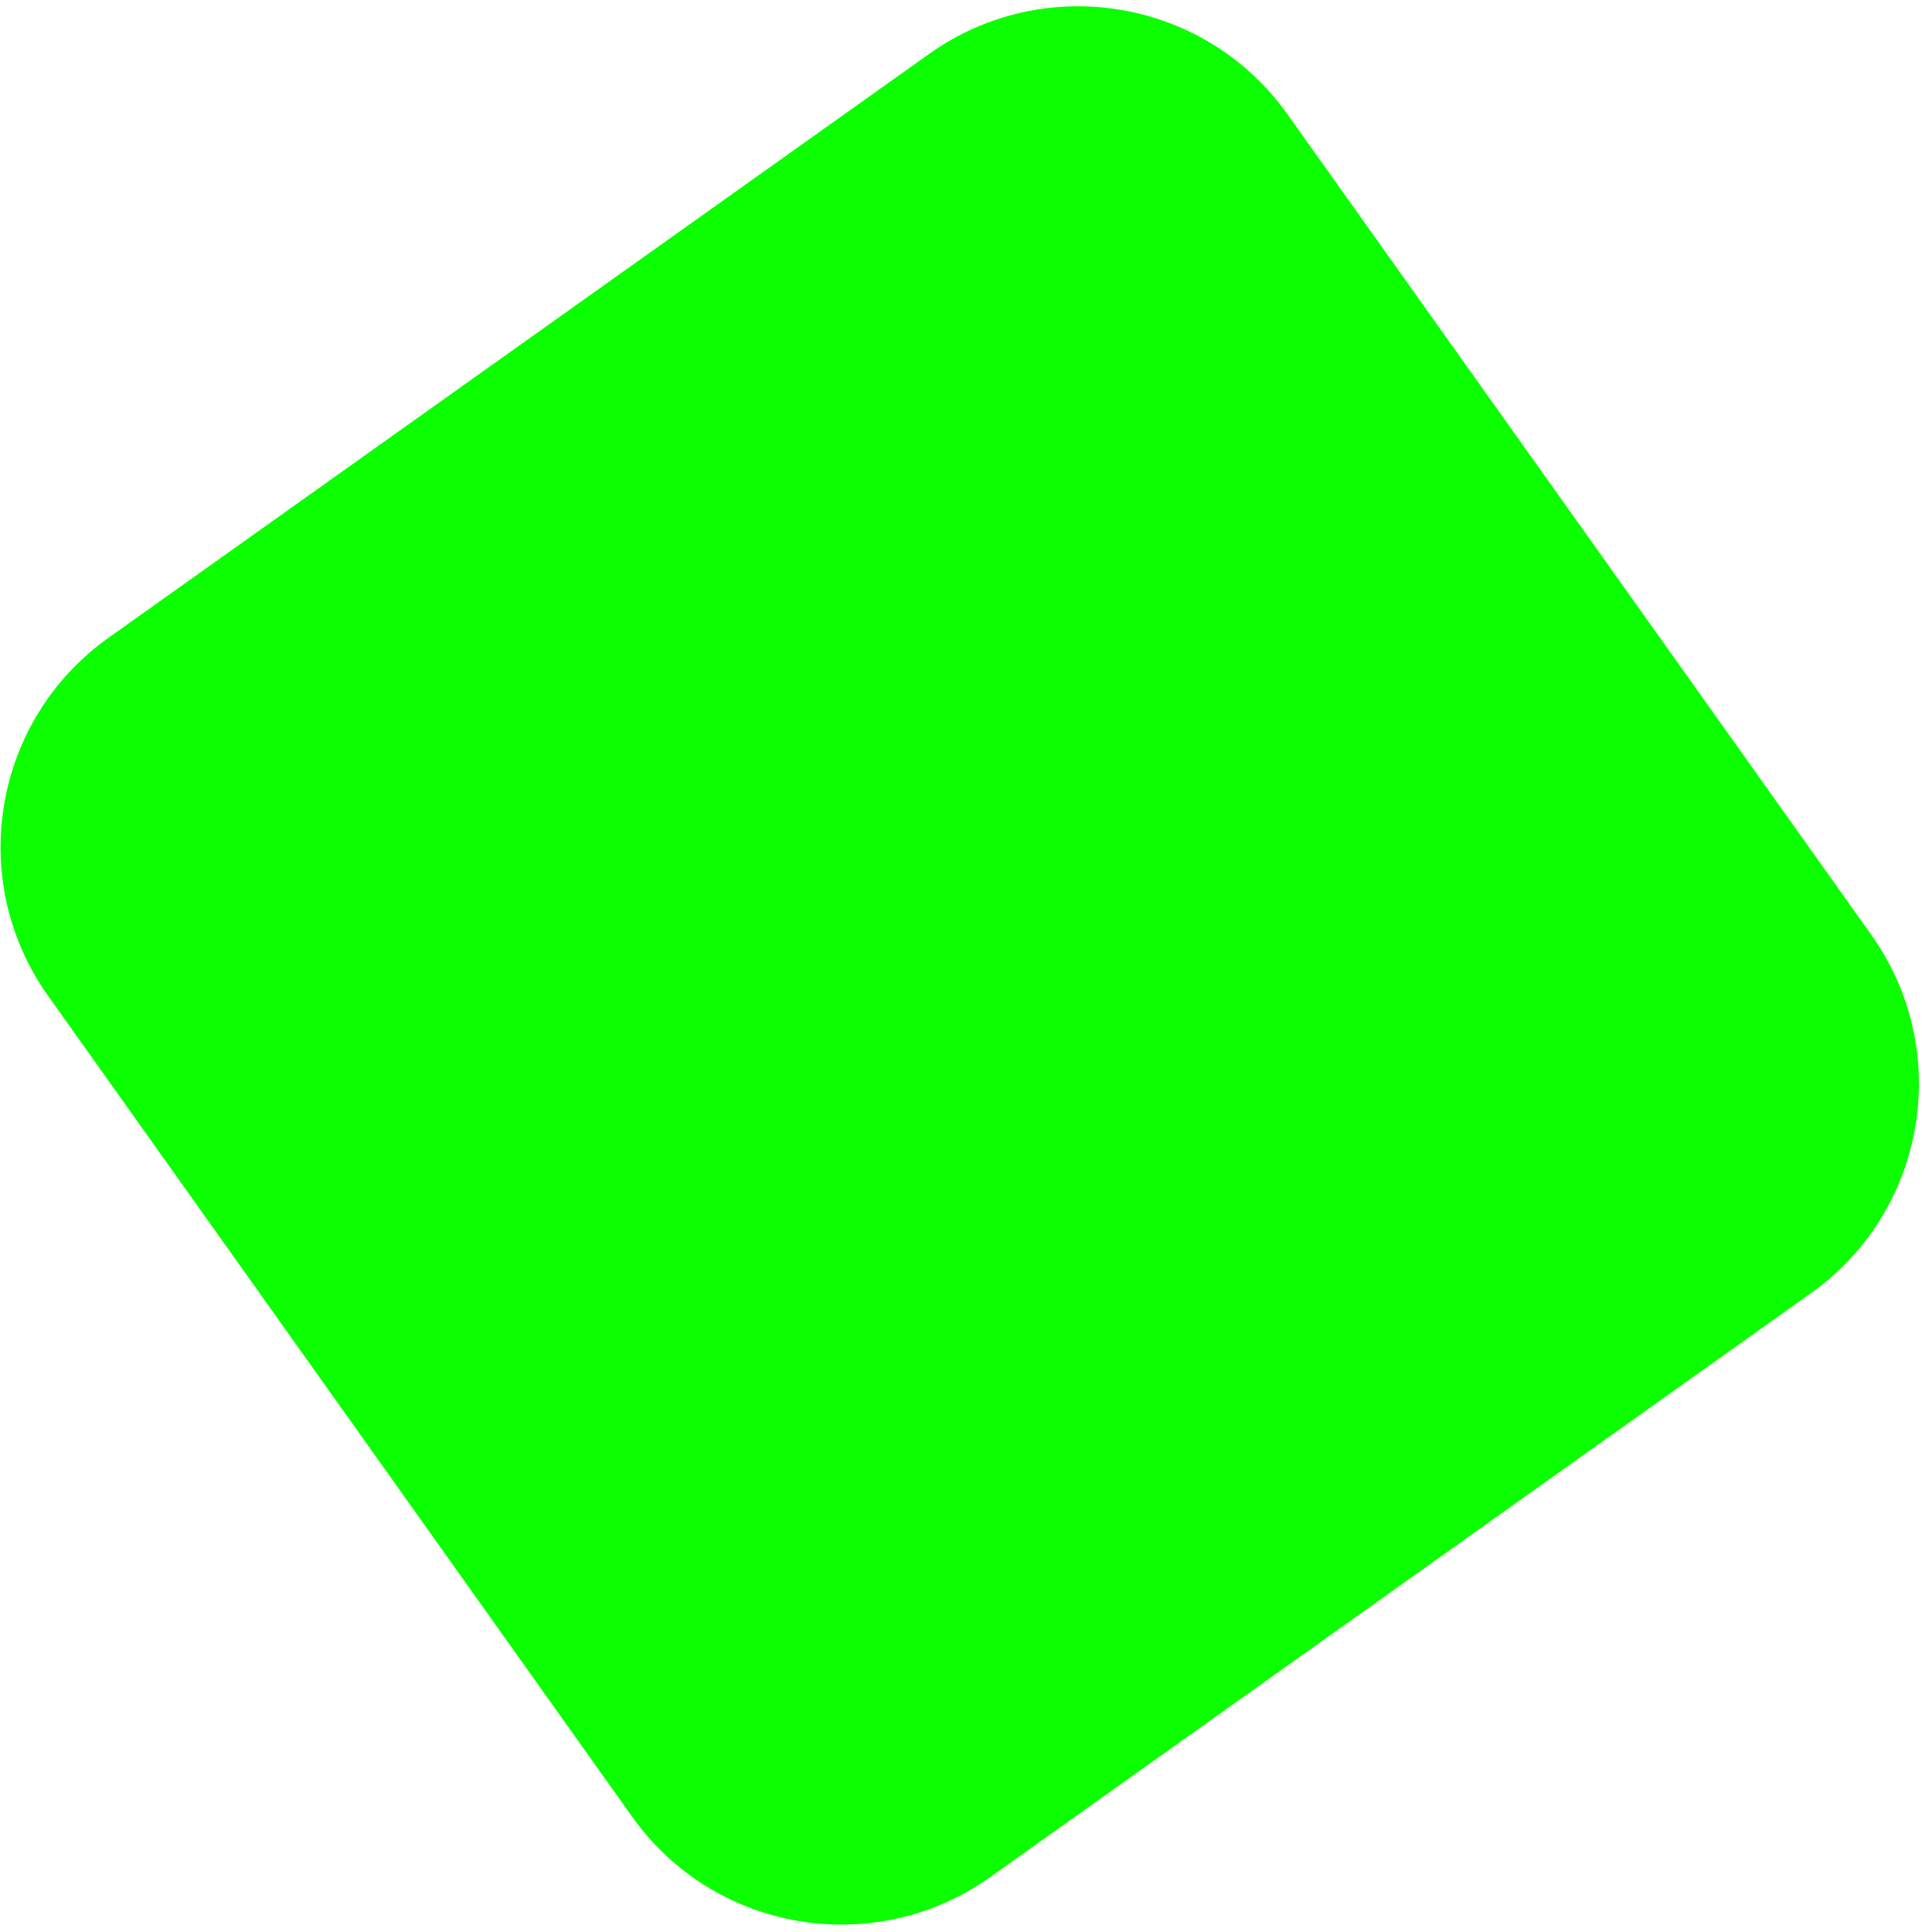
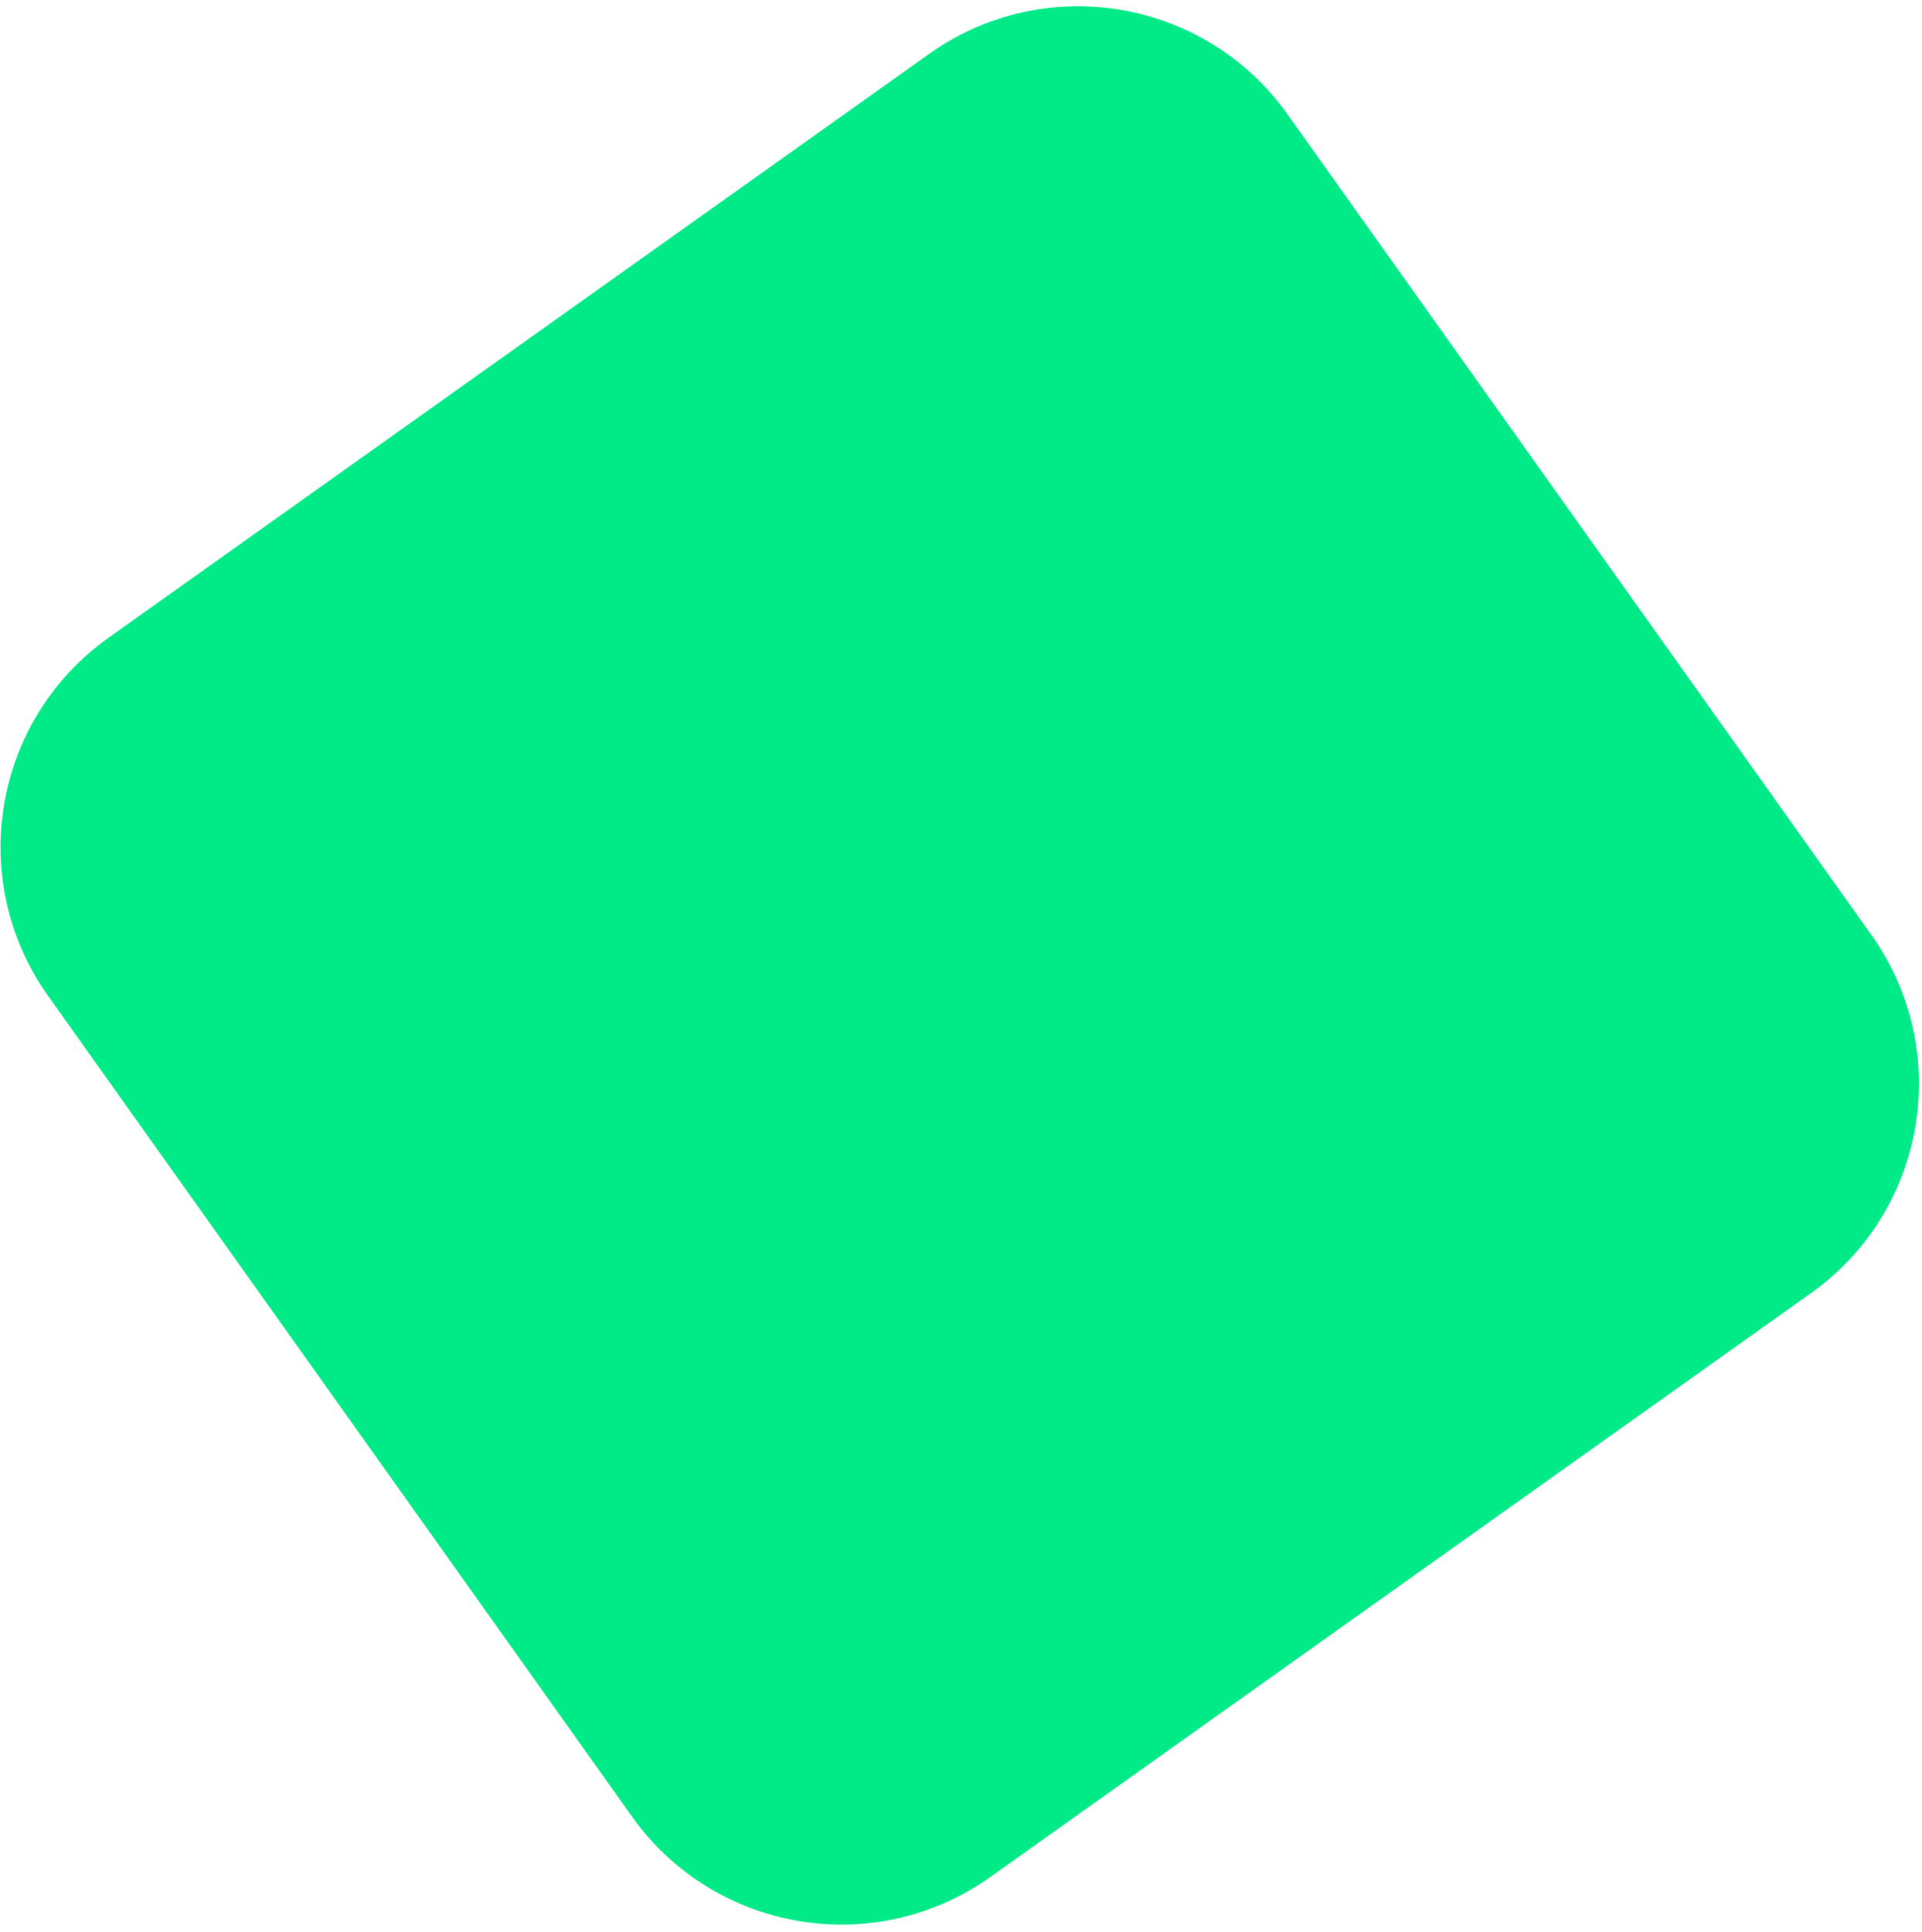
<svg xmlns="http://www.w3.org/2000/svg" width="187" height="188" viewBox="0 0 187 188" fill="none">
-   <rect x="-9.806" y="76.55" width="148" height="148" rx="25" transform="rotate(-35.4318 -9.80615 76.5496)" fill="#0CFF00" />
+   <rect x="-9.806" y="76.55" width="148" height="148" rx="25" transform="rotate(-35.4318 -9.80615 76.5496)" fill="#01EA88" />
</svg>
